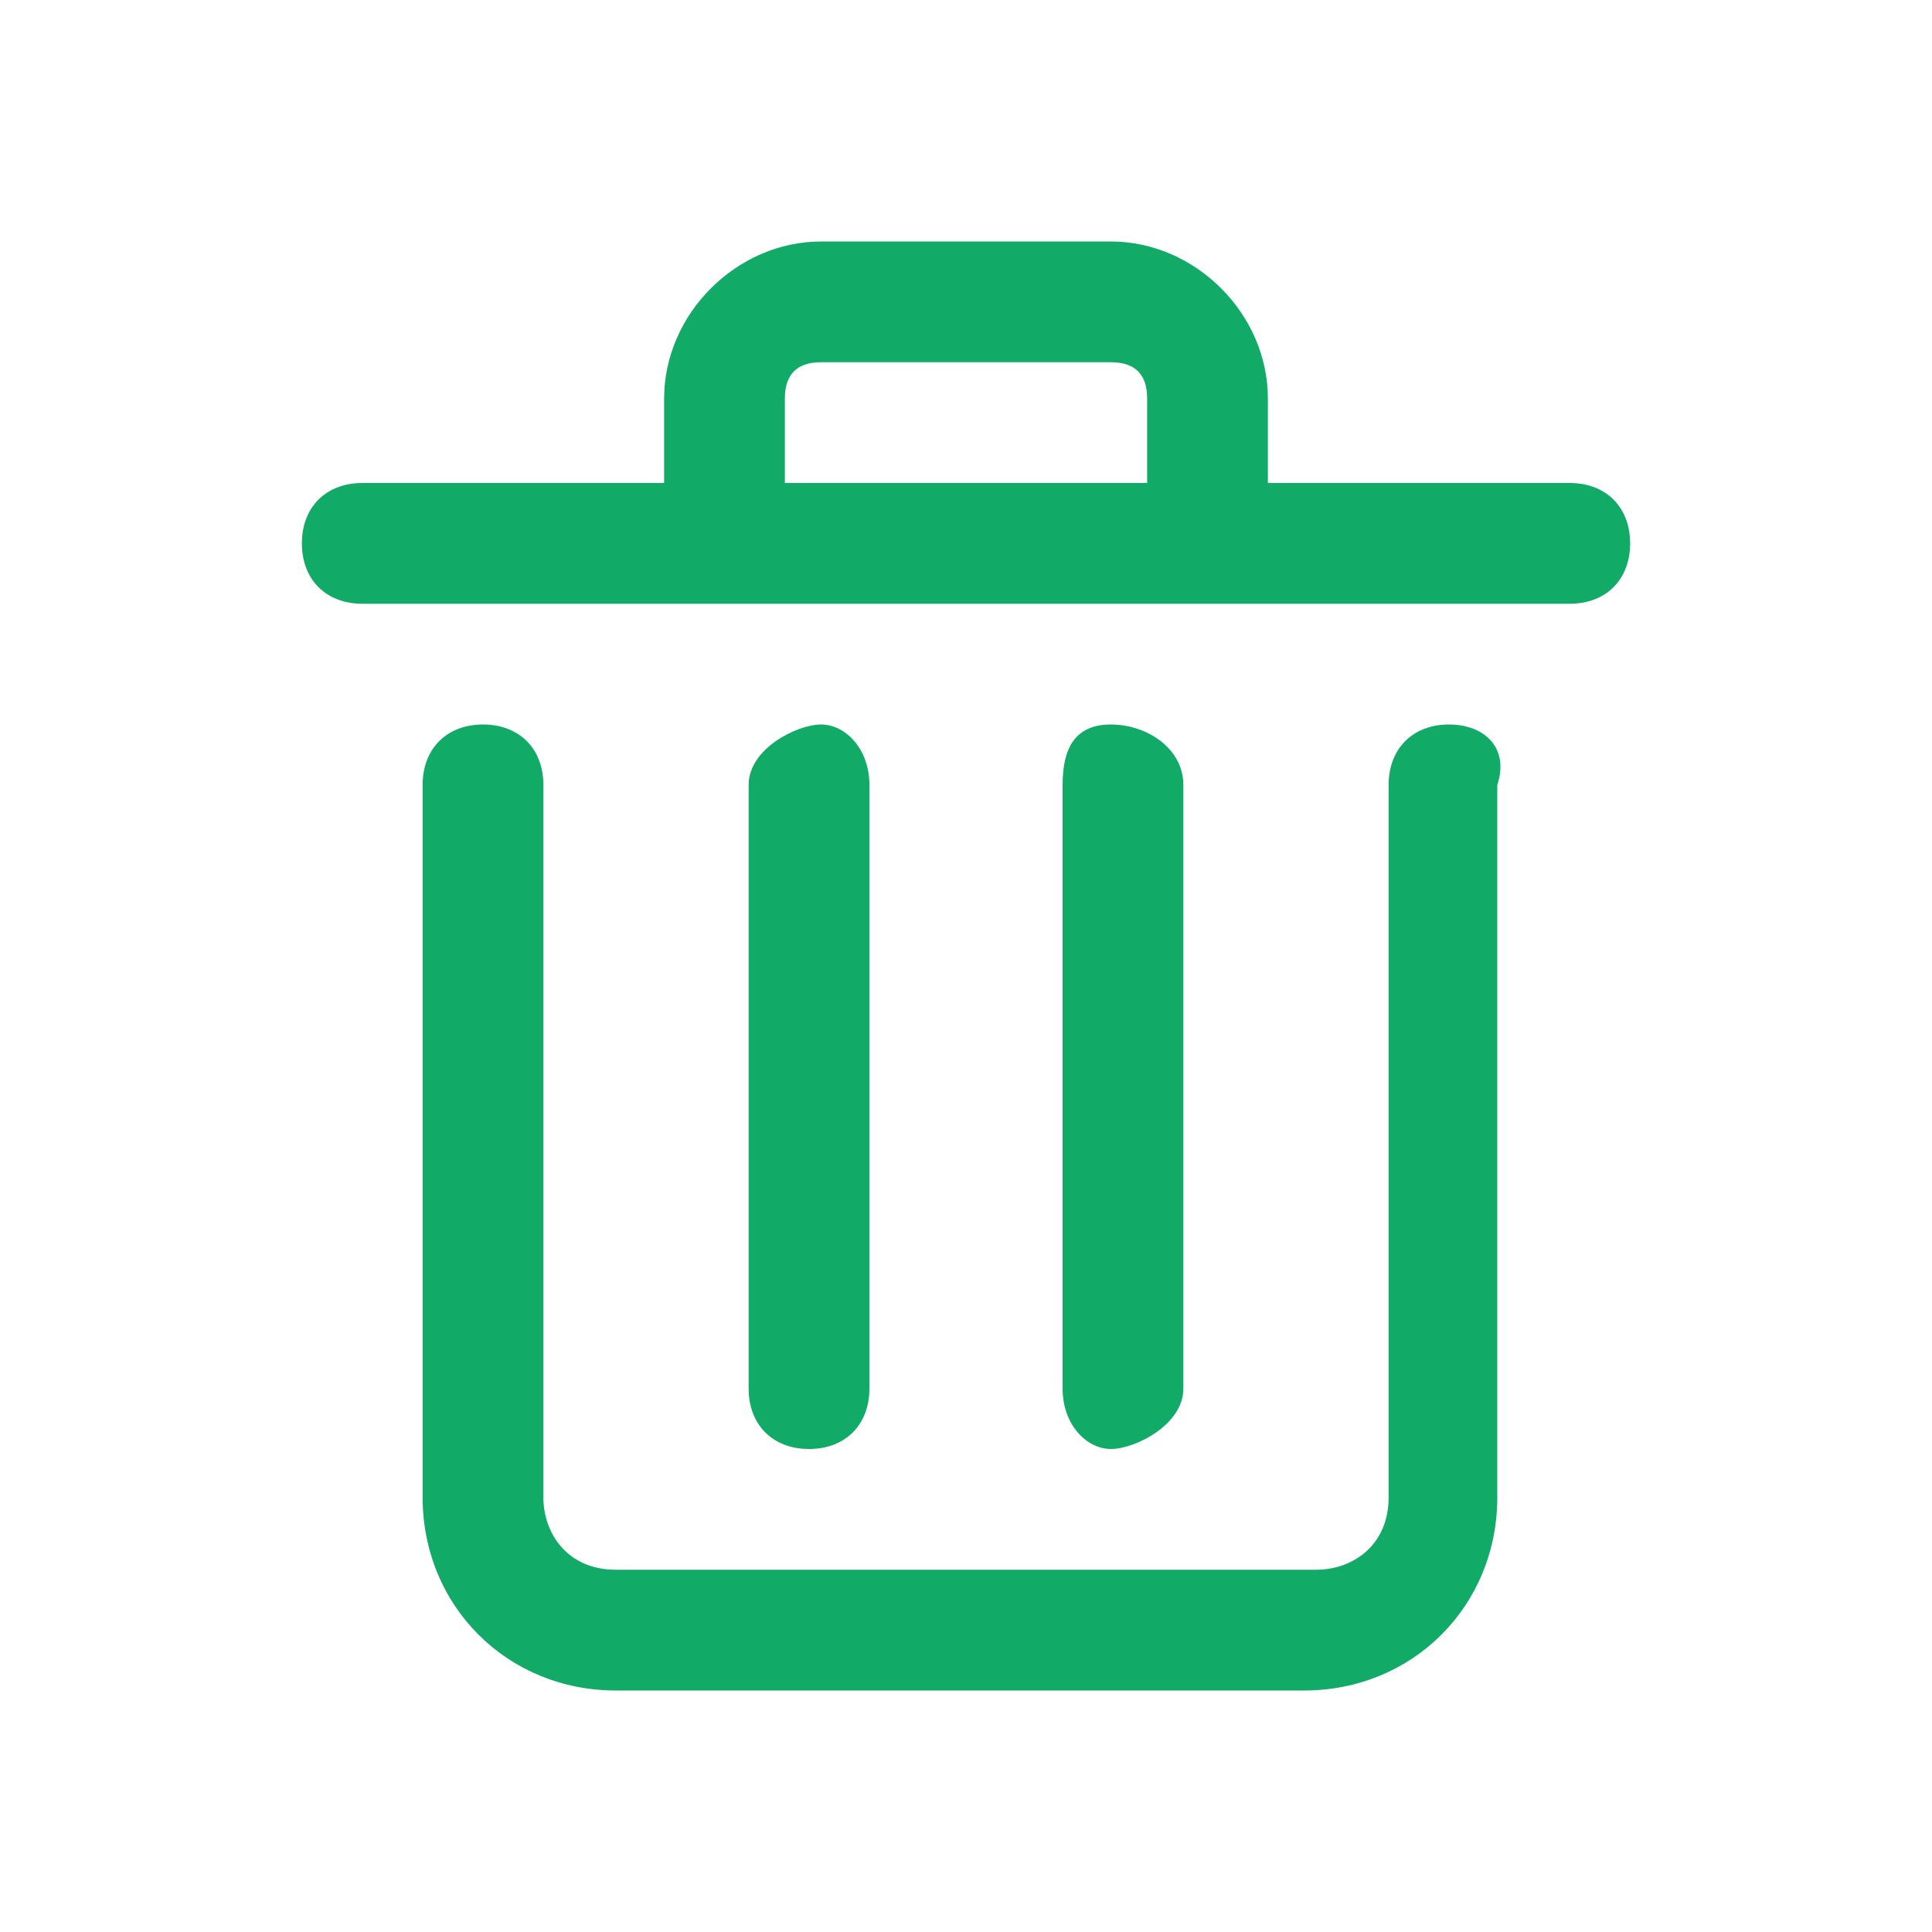
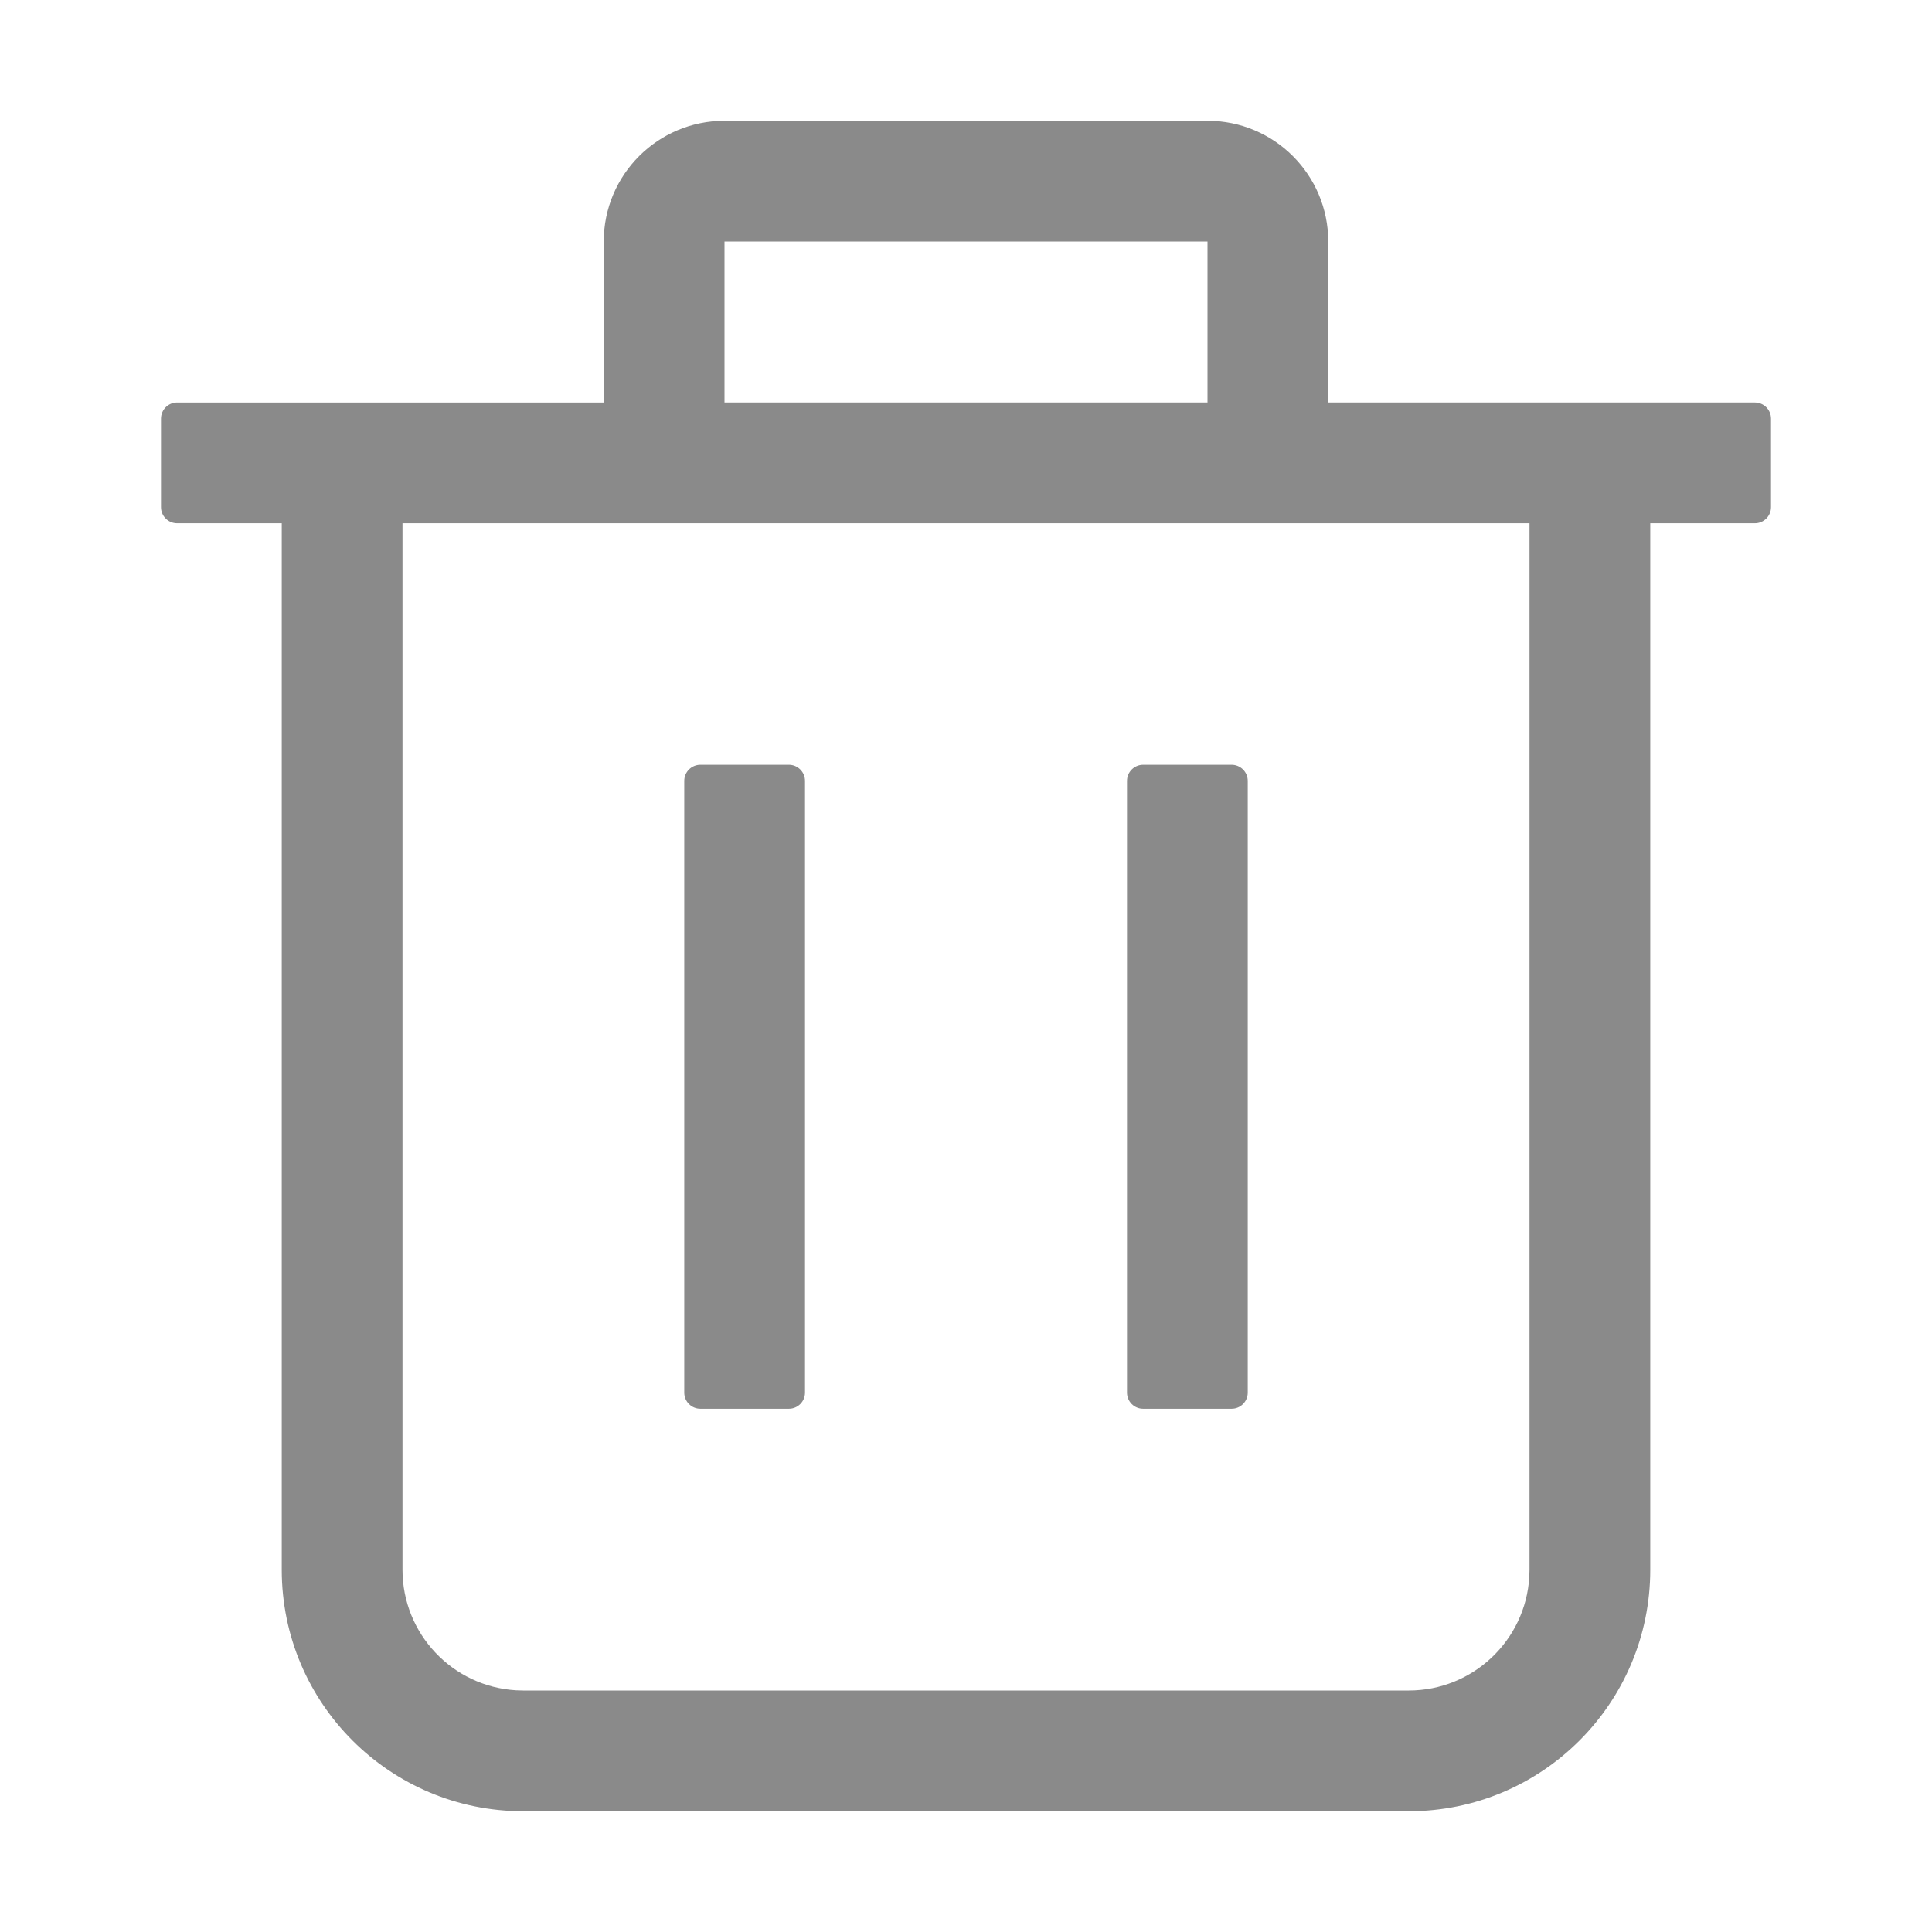
- <svg xmlns="http://www.w3.org/2000/svg" t="1676428648023" class="icon" viewBox="0 0 1024 1024" version="1.1" p-id="8038" width="200" height="200">
-   <path d="M768 384c-19.2 0-32 12.8-32 32l0 377.6c0 25.6-19.2 38.4-38.4 38.4L326.4 832c-25.6 0-38.4-19.2-38.4-38.4L288 416C288 396.8 275.2 384 256 384S224 396.8 224 416l0 377.6c0 57.6 44.8 102.4 102.4 102.4l364.8 0c57.6 0 102.4-44.8 102.4-102.4L793.6 416C800 396.8 787.2 384 768 384z" fill="#11AA66" p-id="8039" />
-   <path d="M460.8 736l0-320C460.8 396.8 448 384 435.2 384S396.8 396.8 396.8 416l0 320c0 19.2 12.8 32 32 32S460.8 755.2 460.8 736z" fill="#11AA66" p-id="8040" />
-   <path d="M627.2 736l0-320C627.2 396.8 608 384 588.8 384S563.2 396.8 563.2 416l0 320C563.2 755.2 576 768 588.8 768S627.2 755.2 627.2 736z" fill="#11AA66" p-id="8041" data-spm-anchor-id="a313x.7781069.0.i14" class="selected" />
-   <path d="M832 256l-160 0L672 211.2C672 166.4 633.6 128 588.8 128L435.2 128C390.4 128 352 166.4 352 211.2L352 256 192 256C172.8 256 160 268.8 160 288S172.8 320 192 320l640 0c19.2 0 32-12.8 32-32S851.2 256 832 256zM416 211.2C416 198.4 422.4 192 435.2 192l153.6 0c12.8 0 19.2 6.4 19.2 19.2L608 256l-192 0L416 211.2z" fill="#11AA66" p-id="8042" />
+ <svg xmlns="http://www.w3.org/2000/svg" t="1677659634620" class="icon" viewBox="0 0 1024 1024" version="1.1" p-id="2621" width="200" height="200">
+   <path d="M640 64a64 64 0 0 1 64 64v85.333h226.133c4.693 0 8.533 3.84 8.533 8.533v46.933a8.533 8.533 0 0 1-8.533 8.533H874.667v554.667a128 128 0 0 1-128 128H277.333a128 128 0 0 1-128-128V277.333H93.867a8.533 8.533 0 0 1-8.533-8.533v-46.933c0-4.693 3.84-8.533 8.533-8.533H320V128a64 64 0 0 1 64-64h256z m170.667 213.333H213.333v554.667a64 64 0 0 0 60.245 63.893L277.333 896h469.333a64 64 0 0 0 63.893-60.245L810.667 832V277.333z m-392.533 128c4.693 0 8.533 3.84 8.533 8.533v324.267a8.533 8.533 0 0 1-8.533 8.533h-46.933a8.533 8.533 0 0 1-8.533-8.533V413.867c0-4.693 3.84-8.533 8.533-8.533h46.933z m234.667 0c4.693 0 8.533 3.84 8.533 8.533v324.267a8.533 8.533 0 0 1-8.533 8.533h-46.933a8.533 8.533 0 0 1-8.533-8.533V413.867c0-4.693 3.84-8.533 8.533-8.533h46.933zM640 128H384v85.333h256V128z" fill="#8a8a8a" p-id="2622" />
</svg>
